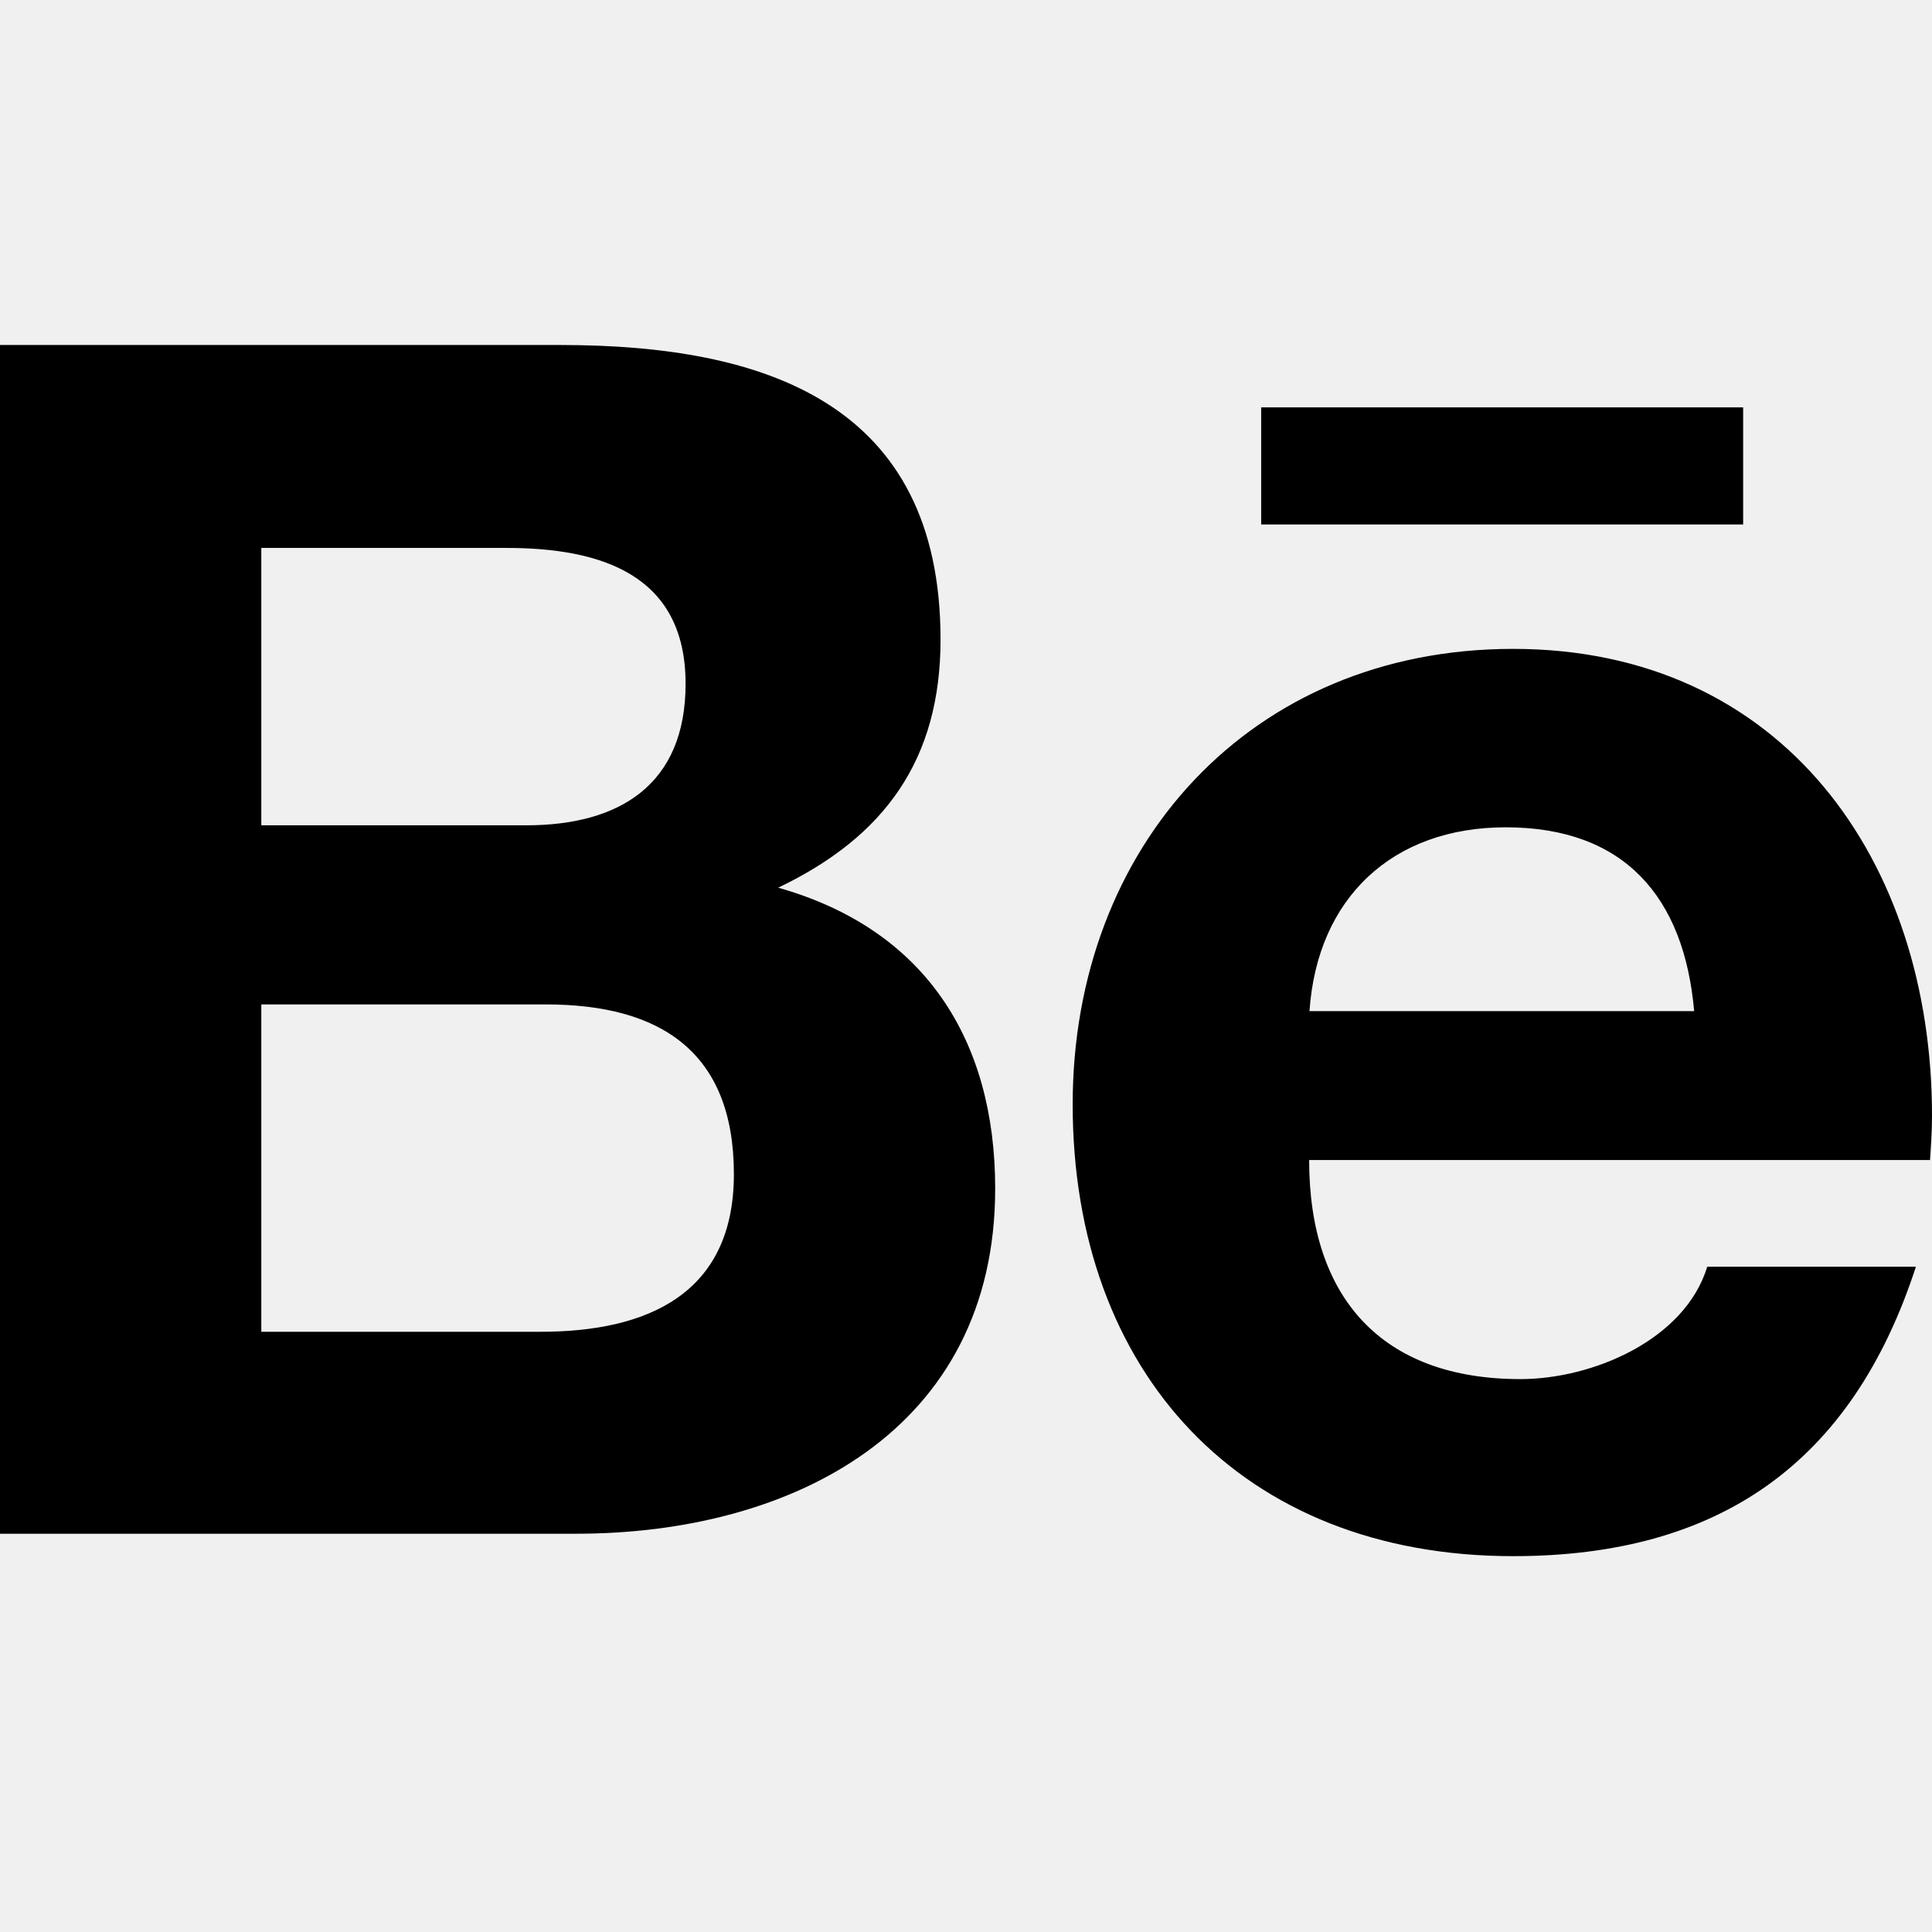
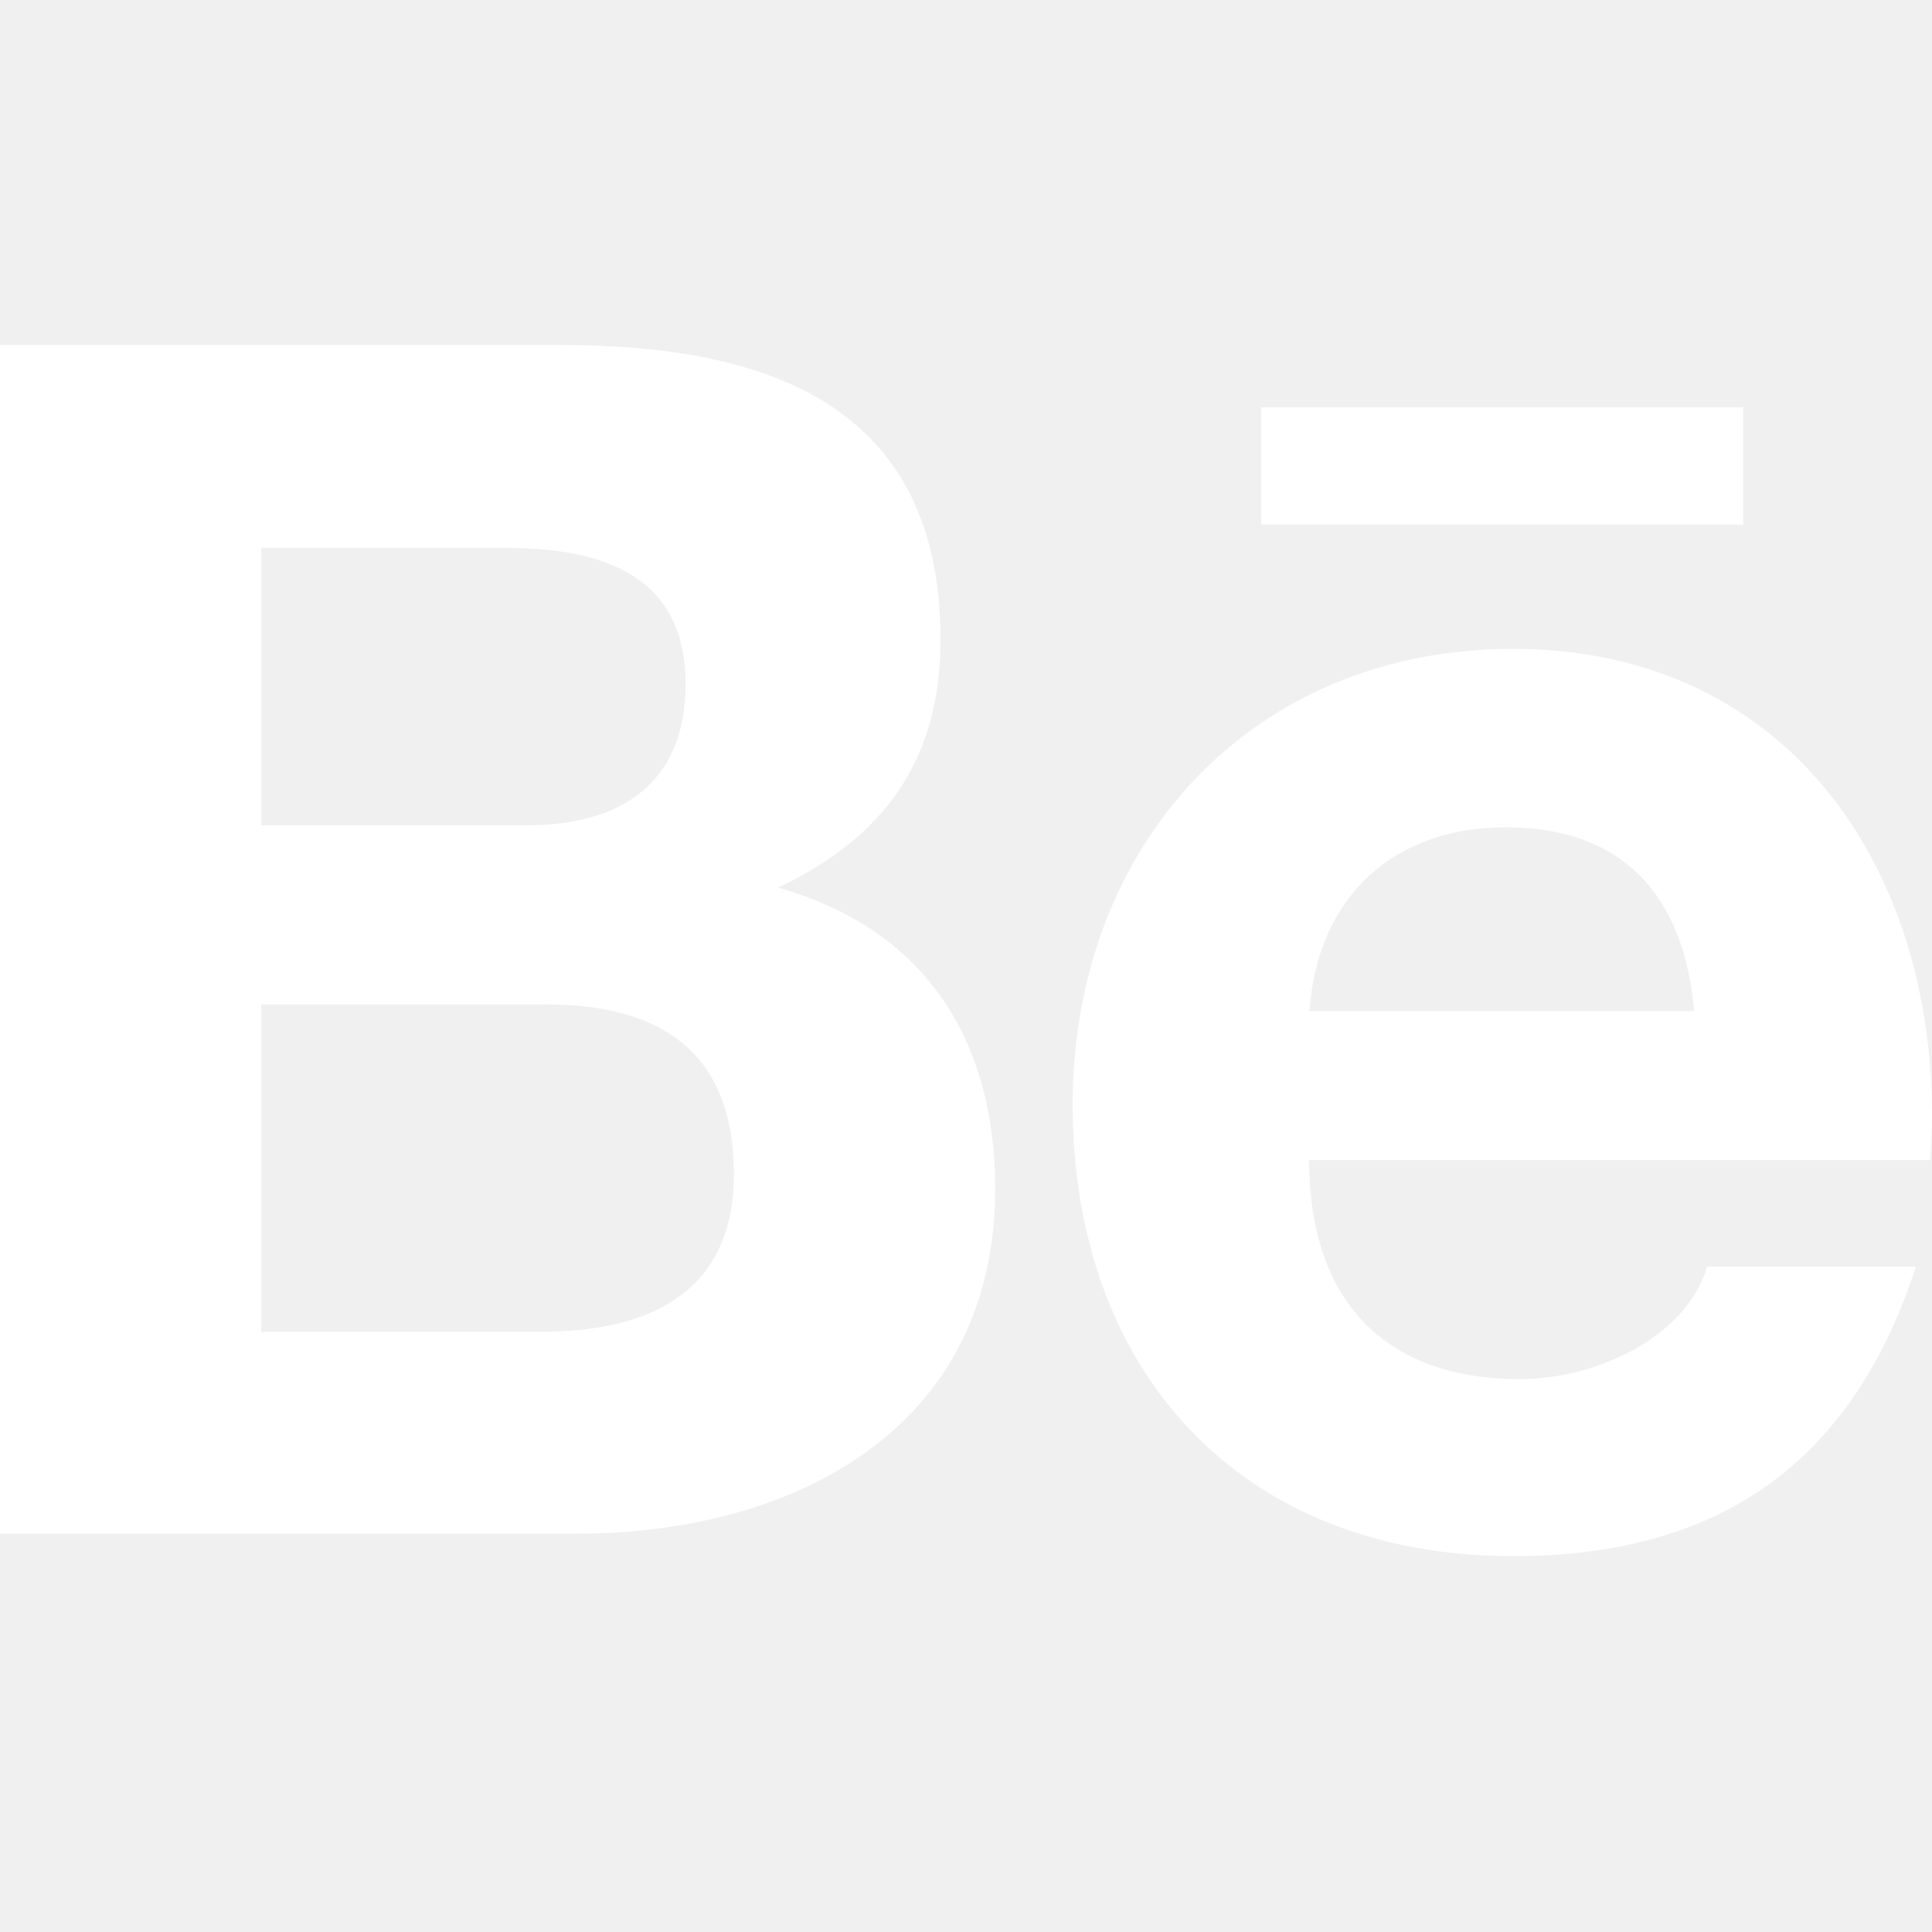
<svg xmlns="http://www.w3.org/2000/svg" width="28" height="28" viewBox="0 0 28 28" fill="none">
-   <path d="M11.278 12.865C12.824 12.126 13.631 11.008 13.631 9.268C13.631 5.836 11.074 5 8.123 5H0V22.228H8.351C11.482 22.228 14.423 20.726 14.423 17.226C14.423 15.062 13.397 13.463 11.278 12.865ZM3.787 7.941H7.34C8.706 7.941 9.936 8.325 9.936 9.91C9.936 11.373 8.978 11.961 7.627 11.961H3.787V7.941ZM7.836 19.301H3.787V14.557H7.914C9.581 14.557 10.636 15.252 10.636 17.017C10.636 18.757 9.377 19.301 7.836 19.301ZM25.263 7.601H18.278V5.904H25.263V7.601ZM28 16.171C28 12.481 25.842 9.404 21.928 9.404C18.127 9.404 15.546 12.262 15.546 16.006C15.546 19.89 17.991 22.553 21.928 22.553C24.908 22.553 26.838 21.212 27.767 18.358H24.743C24.417 19.423 23.076 19.987 22.035 19.987C20.028 19.987 18.973 18.81 18.973 16.812H27.971C27.985 16.608 28 16.39 28 16.171ZM18.978 14.654C19.09 13.016 20.178 11.99 21.822 11.99C23.542 11.99 24.408 13.001 24.553 14.654H18.978Z" fill="black" />
+   <path d="M11.278 12.865C12.824 12.126 13.631 11.008 13.631 9.268C13.631 5.836 11.074 5 8.123 5H0V22.228H8.351C11.482 22.228 14.423 20.726 14.423 17.226C14.423 15.062 13.397 13.463 11.278 12.865ZM3.787 7.941H7.34C8.706 7.941 9.936 8.325 9.936 9.91C9.936 11.373 8.978 11.961 7.627 11.961H3.787V7.941ZM7.836 19.301H3.787V14.557H7.914C9.581 14.557 10.636 15.252 10.636 17.017C10.636 18.757 9.377 19.301 7.836 19.301ZM25.263 7.601H18.278V5.904H25.263V7.601ZM28 16.171C28 12.481 25.842 9.404 21.928 9.404C18.127 9.404 15.546 12.262 15.546 16.006C15.546 19.89 17.991 22.553 21.928 22.553C24.908 22.553 26.838 21.212 27.767 18.358H24.743C24.417 19.423 23.076 19.987 22.035 19.987C20.028 19.987 18.973 18.81 18.973 16.812H27.971C27.985 16.608 28 16.39 28 16.171ZM18.978 14.654C19.09 13.016 20.178 11.99 21.822 11.99C23.542 11.99 24.408 13.001 24.553 14.654H18.978Z" fill="white" />
</svg>
